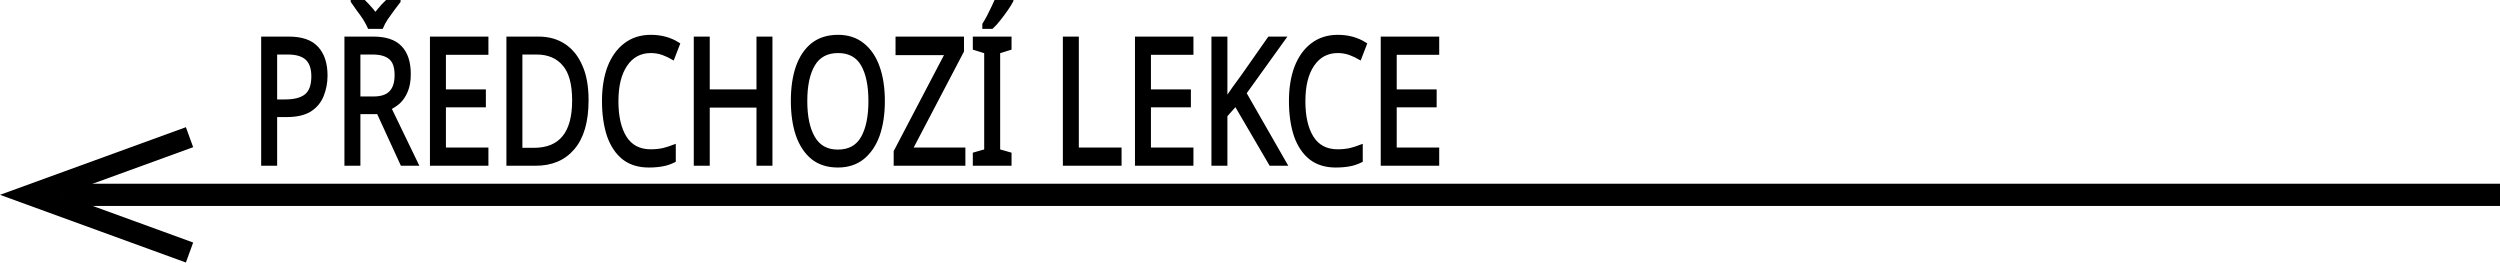
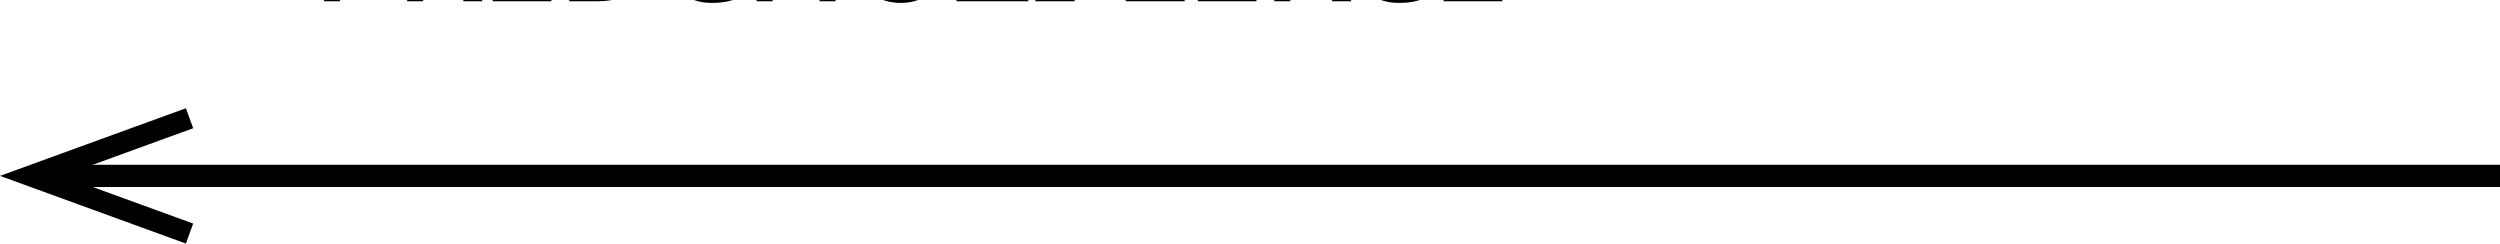
- <svg xmlns="http://www.w3.org/2000/svg" width="149.233mm" height="15.67mm" viewBox="0 0 149.233 15.67" version="1.1" id="svg891">
-   <defs id="defs885" />
-   <g id="layer1" transform="translate(-45.02797,-137.7177)">
+ <svg xmlns="http://www.w3.org/2000/svg" width="149.233mm" height="14.539mm" viewBox="0 0 149.233 14.539" version="1.1" id="svg891">
+   <defs id="defs885">
+     <rect x="34.964" y="131.225" width="165.243" height="37.821" id="rect862" />
+     <rect x="45.19" y="134.471" width="97.23" height="22.887" id="rect856" />
+     <rect x="30.744" y="128.465" width="173.197" height="43.664" id="rect850" />
+     <rect x="45.19" y="128.952" width="109.567" height="42.366" id="rect844" />
+   </defs>
+   <g id="layer1" transform="translate(-45.02797,-138.8489)">
    <line class="cls-1" x1="48.74" y1="149.348" x2="194.261" y2="149.348" id="line33" style="fill:#000000;fill-opacity:0.985;stroke:#000000;stroke-width:1.327;stroke-miterlimit:10;stroke-dasharray:none;stroke-dashoffset:0;stroke-opacity:1" />
-     <polygon class="cls-2" points="43.58,26.02 14.03,15.26 43.58,4.51 41.94,0 0,15.26 41.94,30.53 " id="polygon35" style="fill:#000000" transform="matrix(0.2645833,0,0,0.2645833,45.02797,145.3101)" />
-     <text xml:space="preserve" style="font-style:normal;font-variant:normal;font-weight:normal;font-stretch:normal;font-size:9.255px;line-height:1.25;font-family:'MS Reference Sans Serif';-inkscape-font-specification:'MS Reference Sans Serif';stroke:#000000;stroke-width:0.231;stroke-opacity:1" x="67.548" y="130.85" id="text54" transform="scale(0.8872397,1.127091)">
+     <polygon class="cls-2" points="43.58,4.51 41.94,0 0,15.26 41.94,30.53 43.58,26.02 14.03,15.26 " id="polygon35" style="fill:#000000" transform="matrix(0.2645833,0,0,0.2645833,45.02797,145.3101)" />
+     <text xml:space="preserve" style="font-style:normal;font-variant:normal;font-weight:normal;font-stretch:normal;font-size:8.711px;line-height:1.25;font-family:'MS Reference Sans Serif';-inkscape-font-specification:'MS Reference Sans Serif';stroke:#000000;stroke-width:0.218;stroke-opacity:1" x="63.565" y="139.061" id="text54" transform="scale(0.9427326,1.060746)">
      <tspan id="tspan52" x="67.548" y="130.85" style="font-style:normal;font-variant:normal;font-weight:normal;font-stretch:normal;font-family:'Segoe UI Symbol';-inkscape-font-specification:'Segoe UI Symbol';stroke:#000000;stroke-width:0.231;stroke-opacity:1">PŘEDCHOZÍ LEKCE</tspan>
    </text>
  </g>
</svg>
